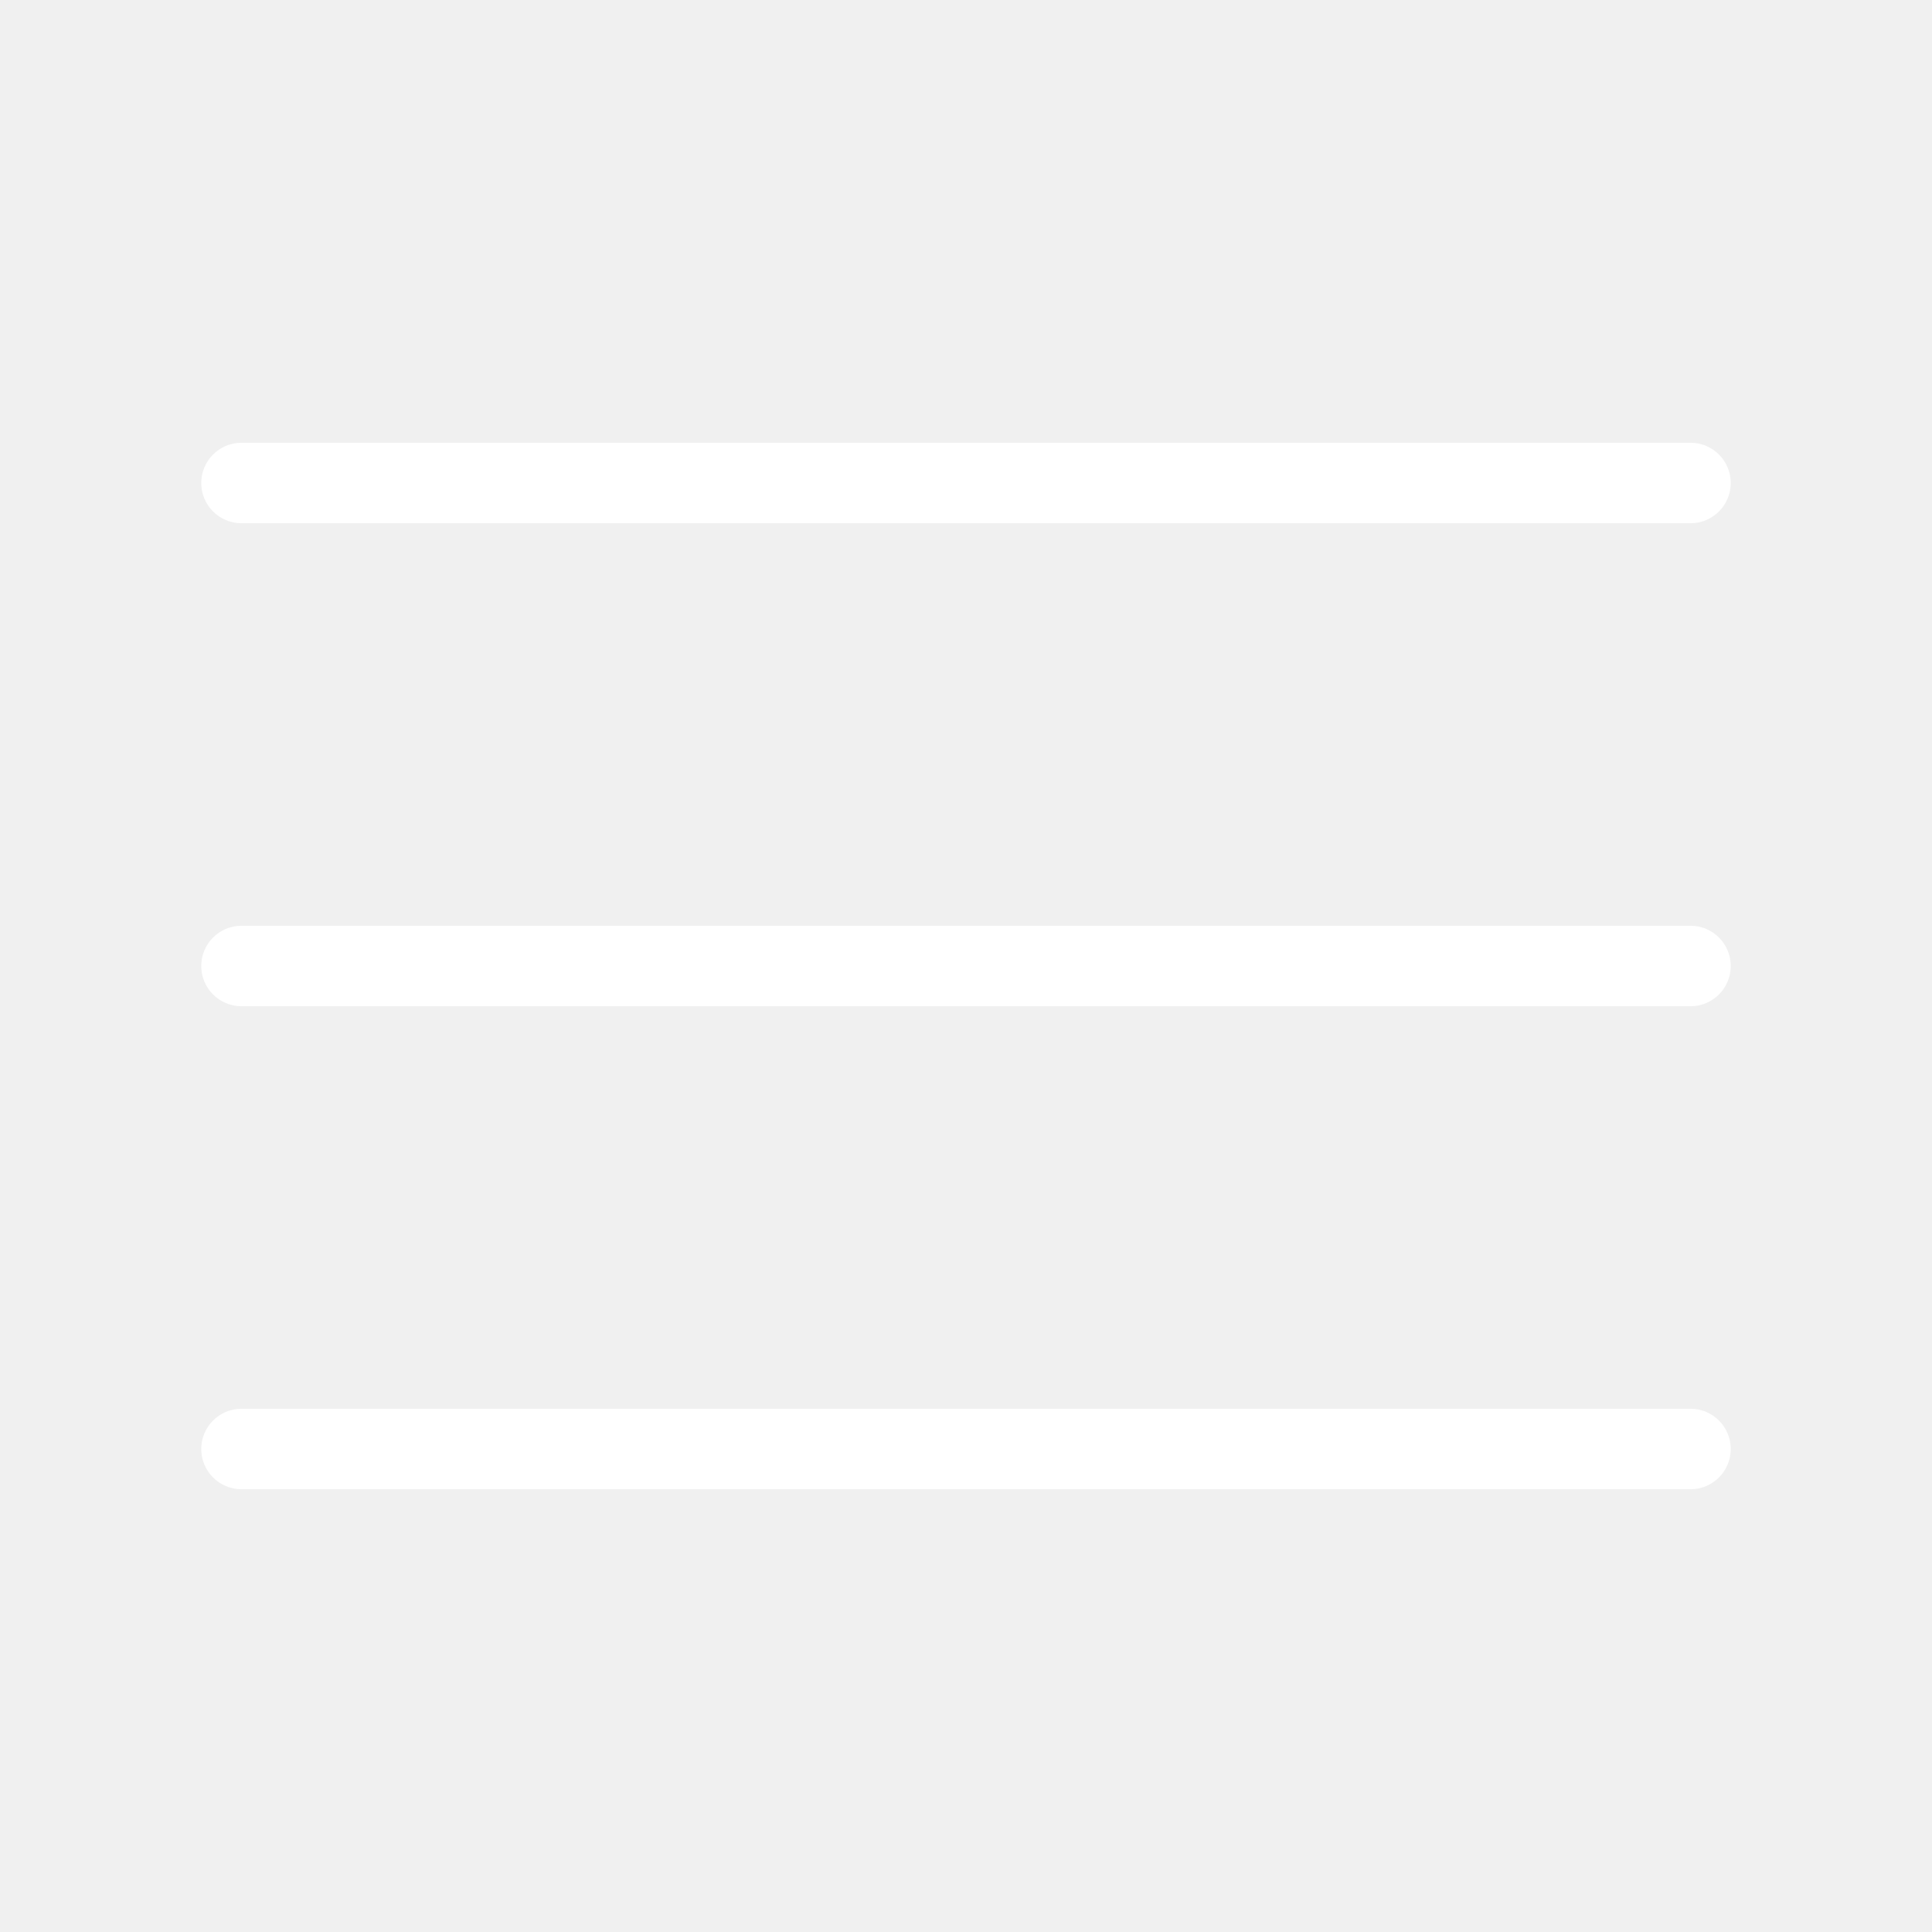
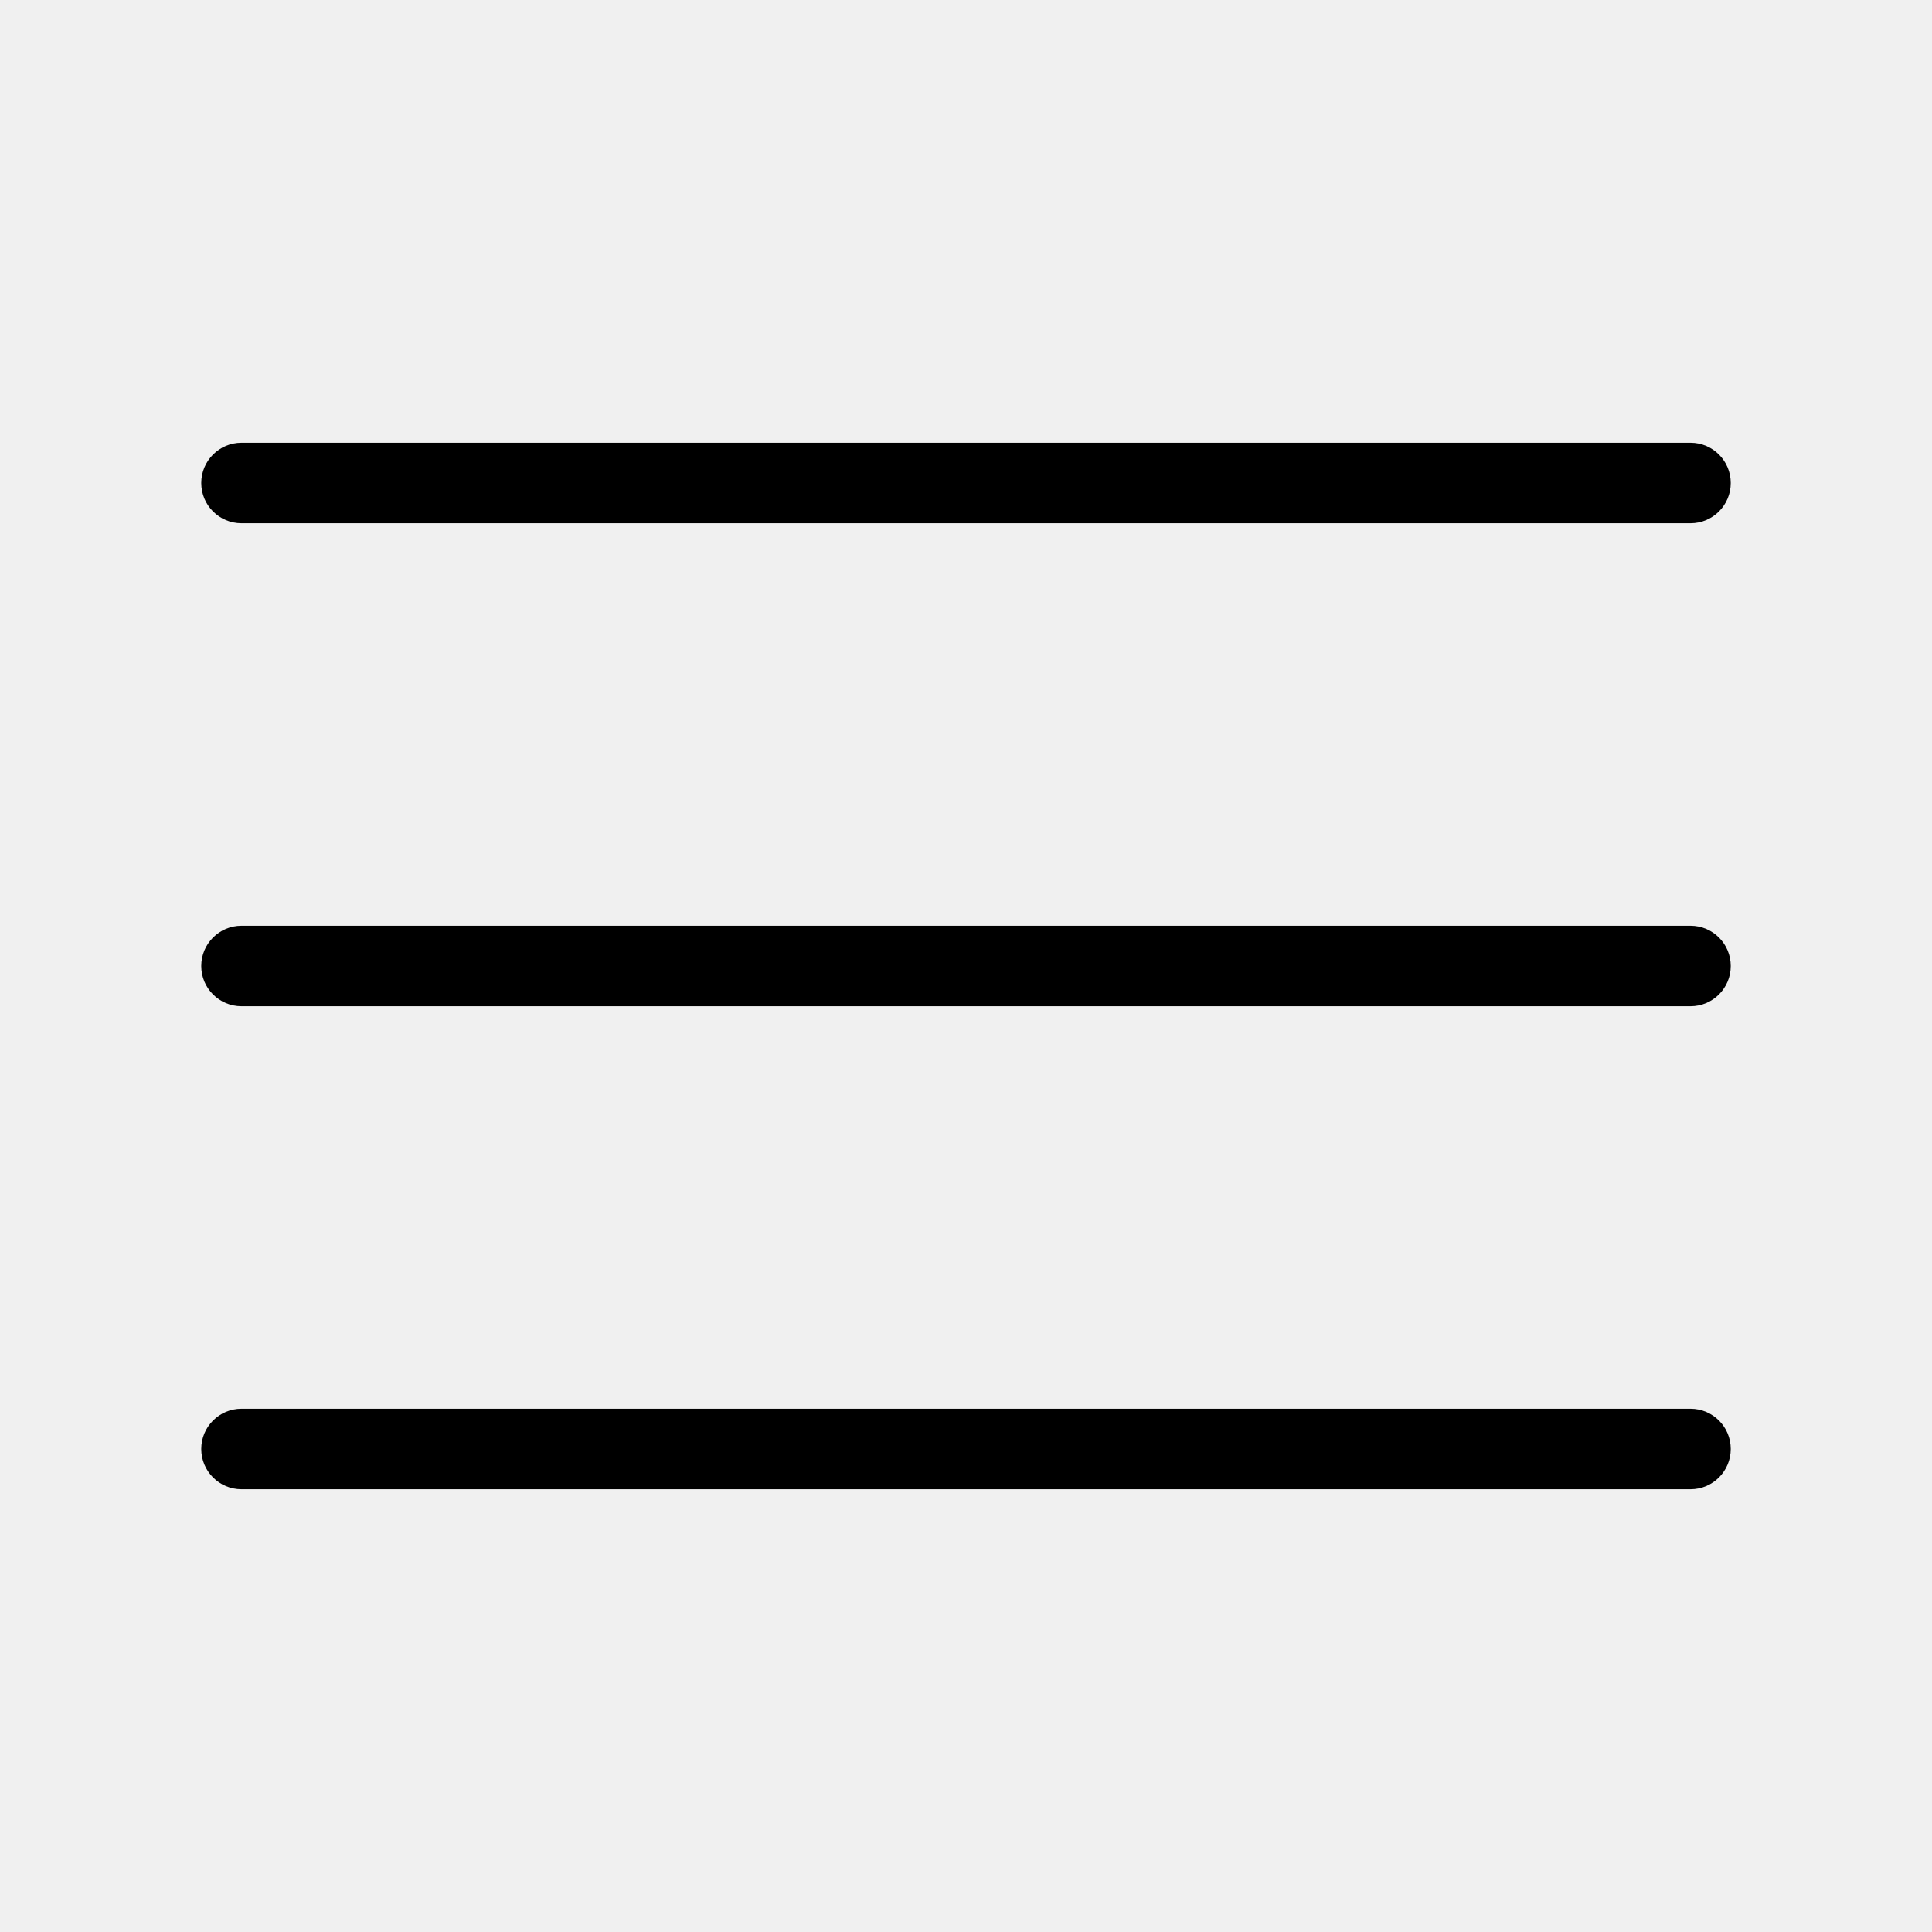
- <svg xmlns="http://www.w3.org/2000/svg" width="24" height="24" viewBox="0 0 24 24" fill="none">
-   <path fill-rule="evenodd" clip-rule="evenodd" d="M2.5 12C2.5 11.724 2.724 11.5 3 11.5H21C21.276 11.5 21.5 11.724 21.5 12C21.5 12.276 21.276 12.5 21 12.5H3C2.724 12.5 2.5 12.276 2.5 12Z" fill="white" />
-   <path fill-rule="evenodd" clip-rule="evenodd" d="M2.5 6C2.5 5.724 2.724 5.5 3 5.5H21C21.276 5.5 21.5 5.724 21.5 6C21.5 6.276 21.276 6.5 21 6.5H3C2.724 6.5 2.5 6.276 2.5 6Z" fill="white" />
-   <path fill-rule="evenodd" clip-rule="evenodd" d="M2.5 18C2.5 17.724 2.724 17.5 3 17.5H21C21.276 17.5 21.5 17.724 21.5 18C21.5 18.276 21.276 18.5 21 18.5H3C2.724 18.5 2.5 18.276 2.5 18Z" fill="white" />
+ <svg xmlns="http://www.w3.org/2000/svg" width="24" height="24" viewBox="0 0 24 24" fill="currentColor">
+   <path fill-rule="evenodd" clip-rule="evenodd" d="M2.5 12C2.5 11.724 2.724 11.5 3 11.5H21C21.276 11.5 21.5 11.724 21.5 12C21.5 12.276 21.276 12.5 21 12.5H3C2.724 12.5 2.5 12.276 2.5 12Z" fill="currentColor" />
+   <path fill-rule="evenodd" clip-rule="evenodd" d="M2.5 6C2.5 5.724 2.724 5.5 3 5.5H21C21.276 5.5 21.5 5.724 21.5 6C21.5 6.276 21.276 6.5 21 6.5H3C2.724 6.5 2.5 6.276 2.5 6Z" fill="currentColor" />
+   <path fill-rule="evenodd" clip-rule="evenodd" d="M2.5 18C2.5 17.724 2.724 17.5 3 17.5H21C21.276 17.5 21.5 17.724 21.5 18C21.5 18.276 21.276 18.5 21 18.5H3C2.724 18.5 2.5 18.276 2.5 18Z" fill="currentColor" />
</svg>
